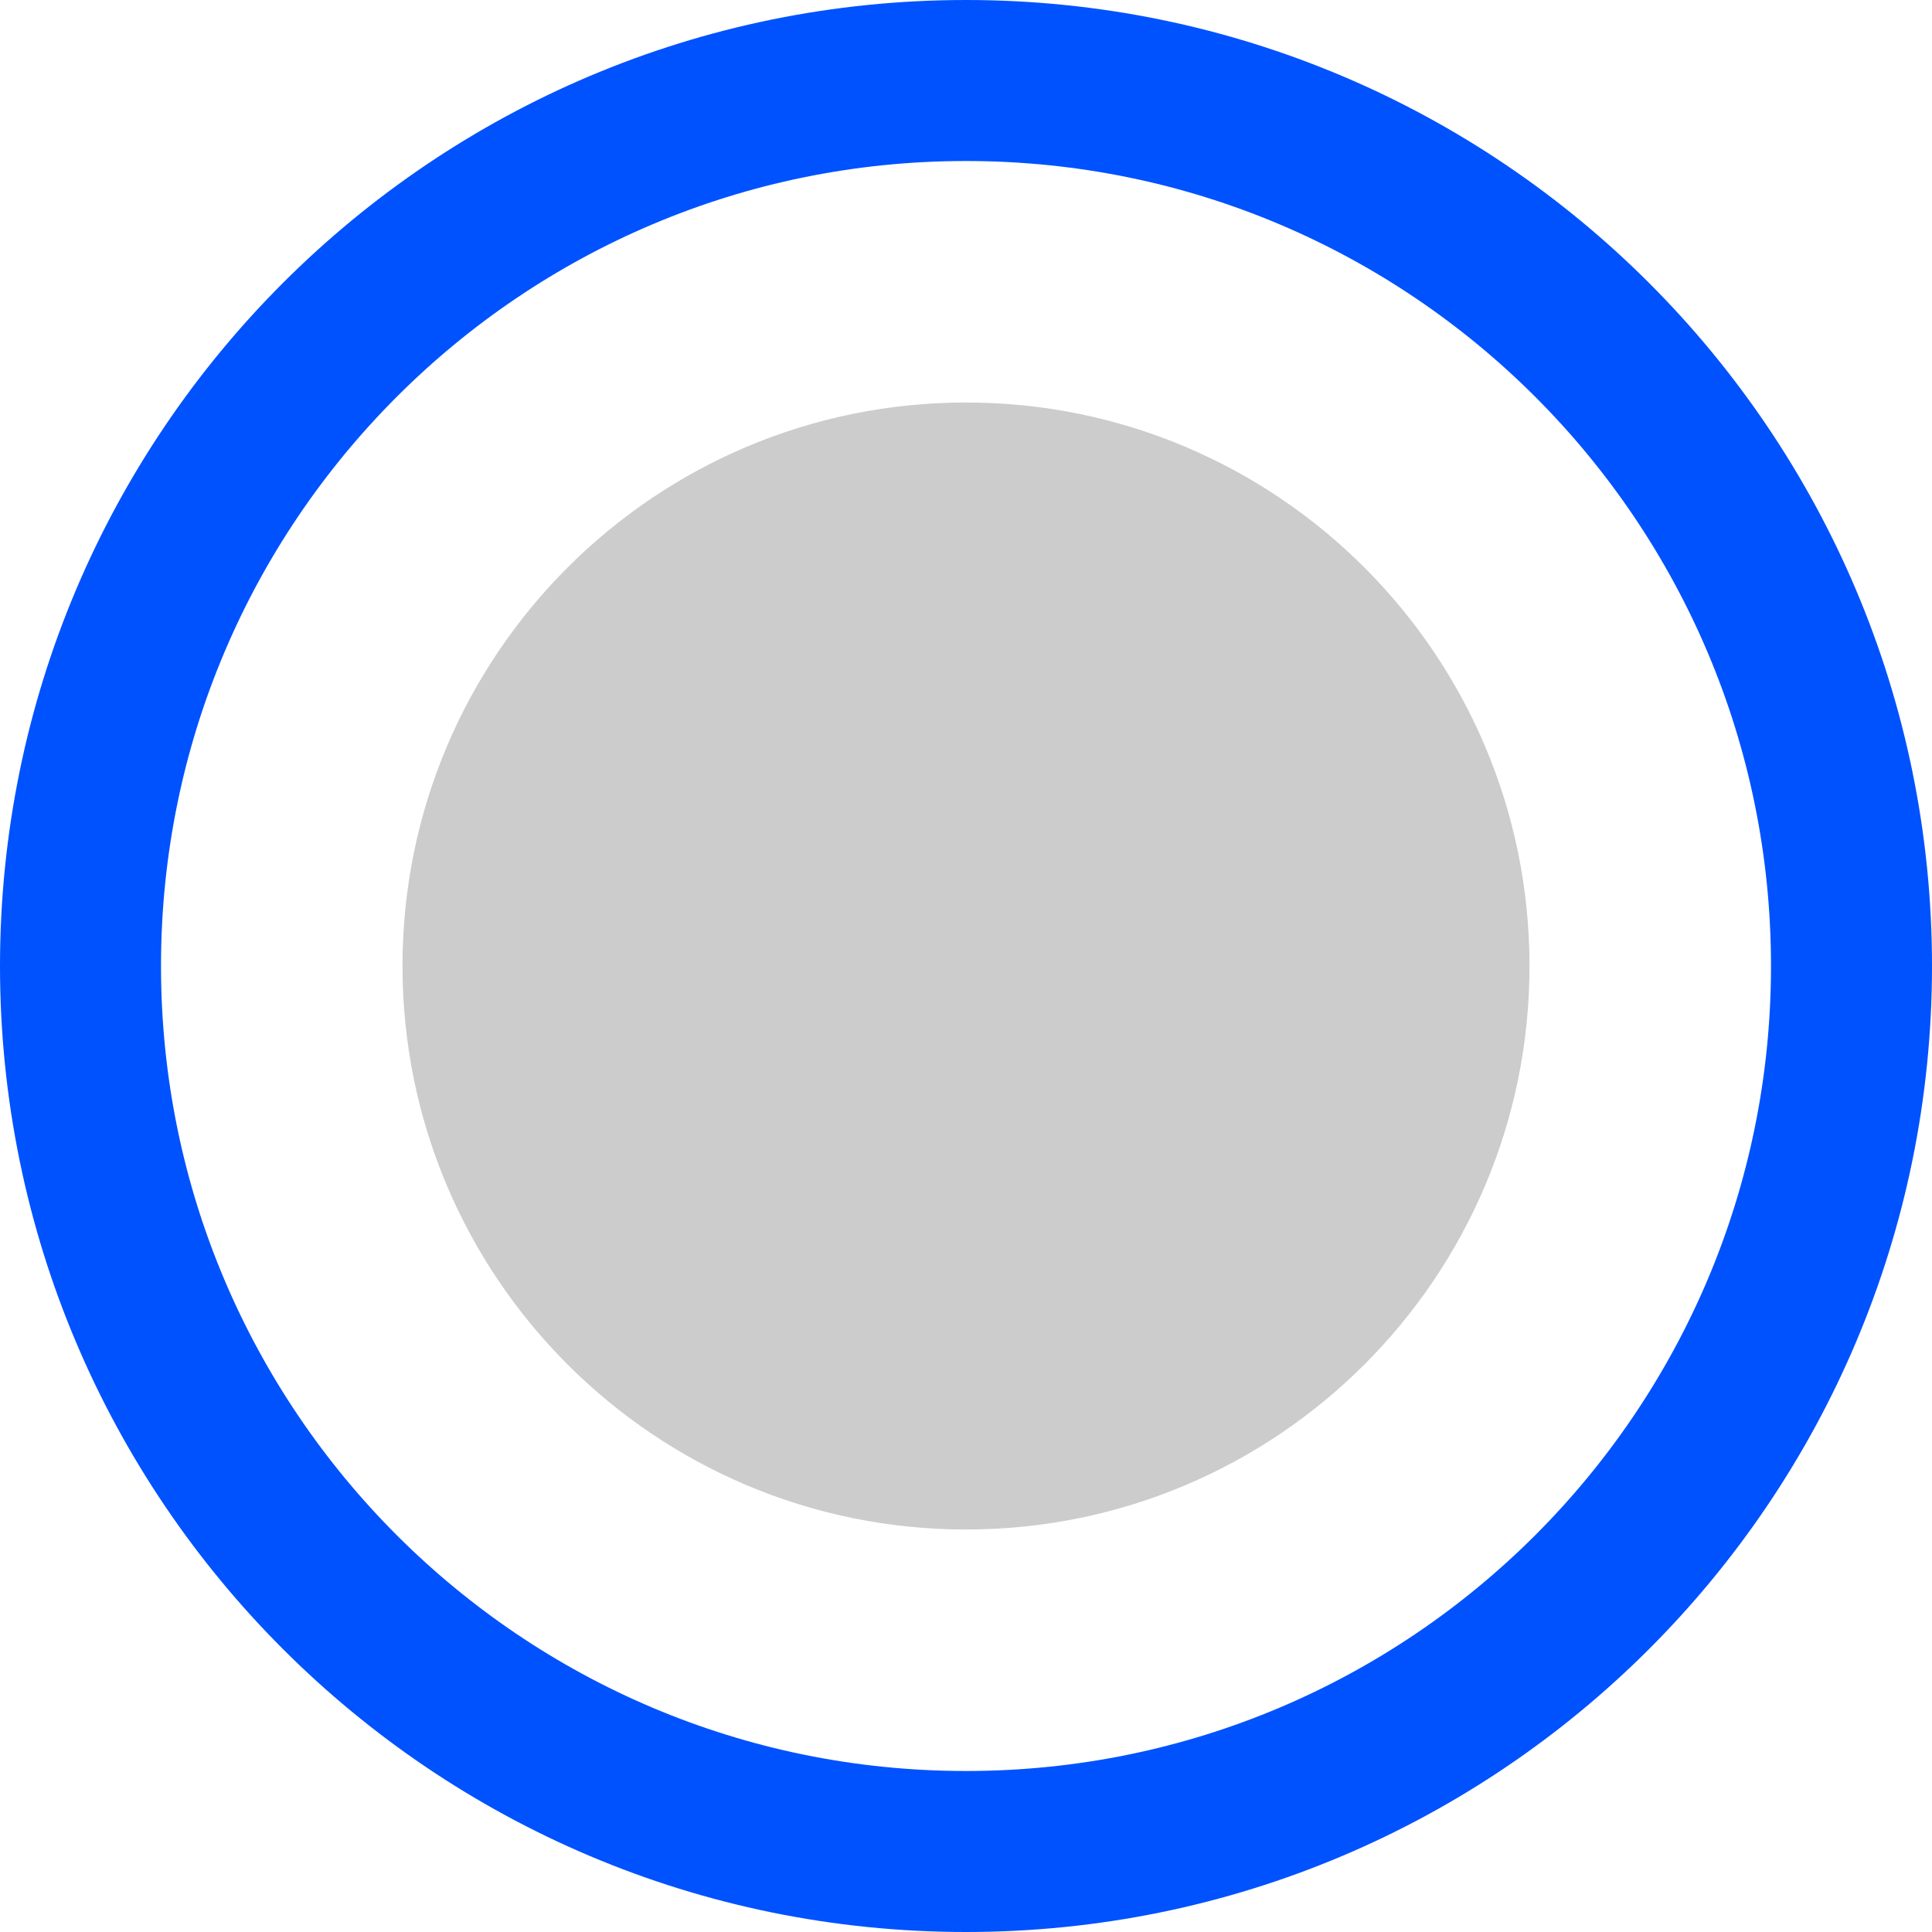
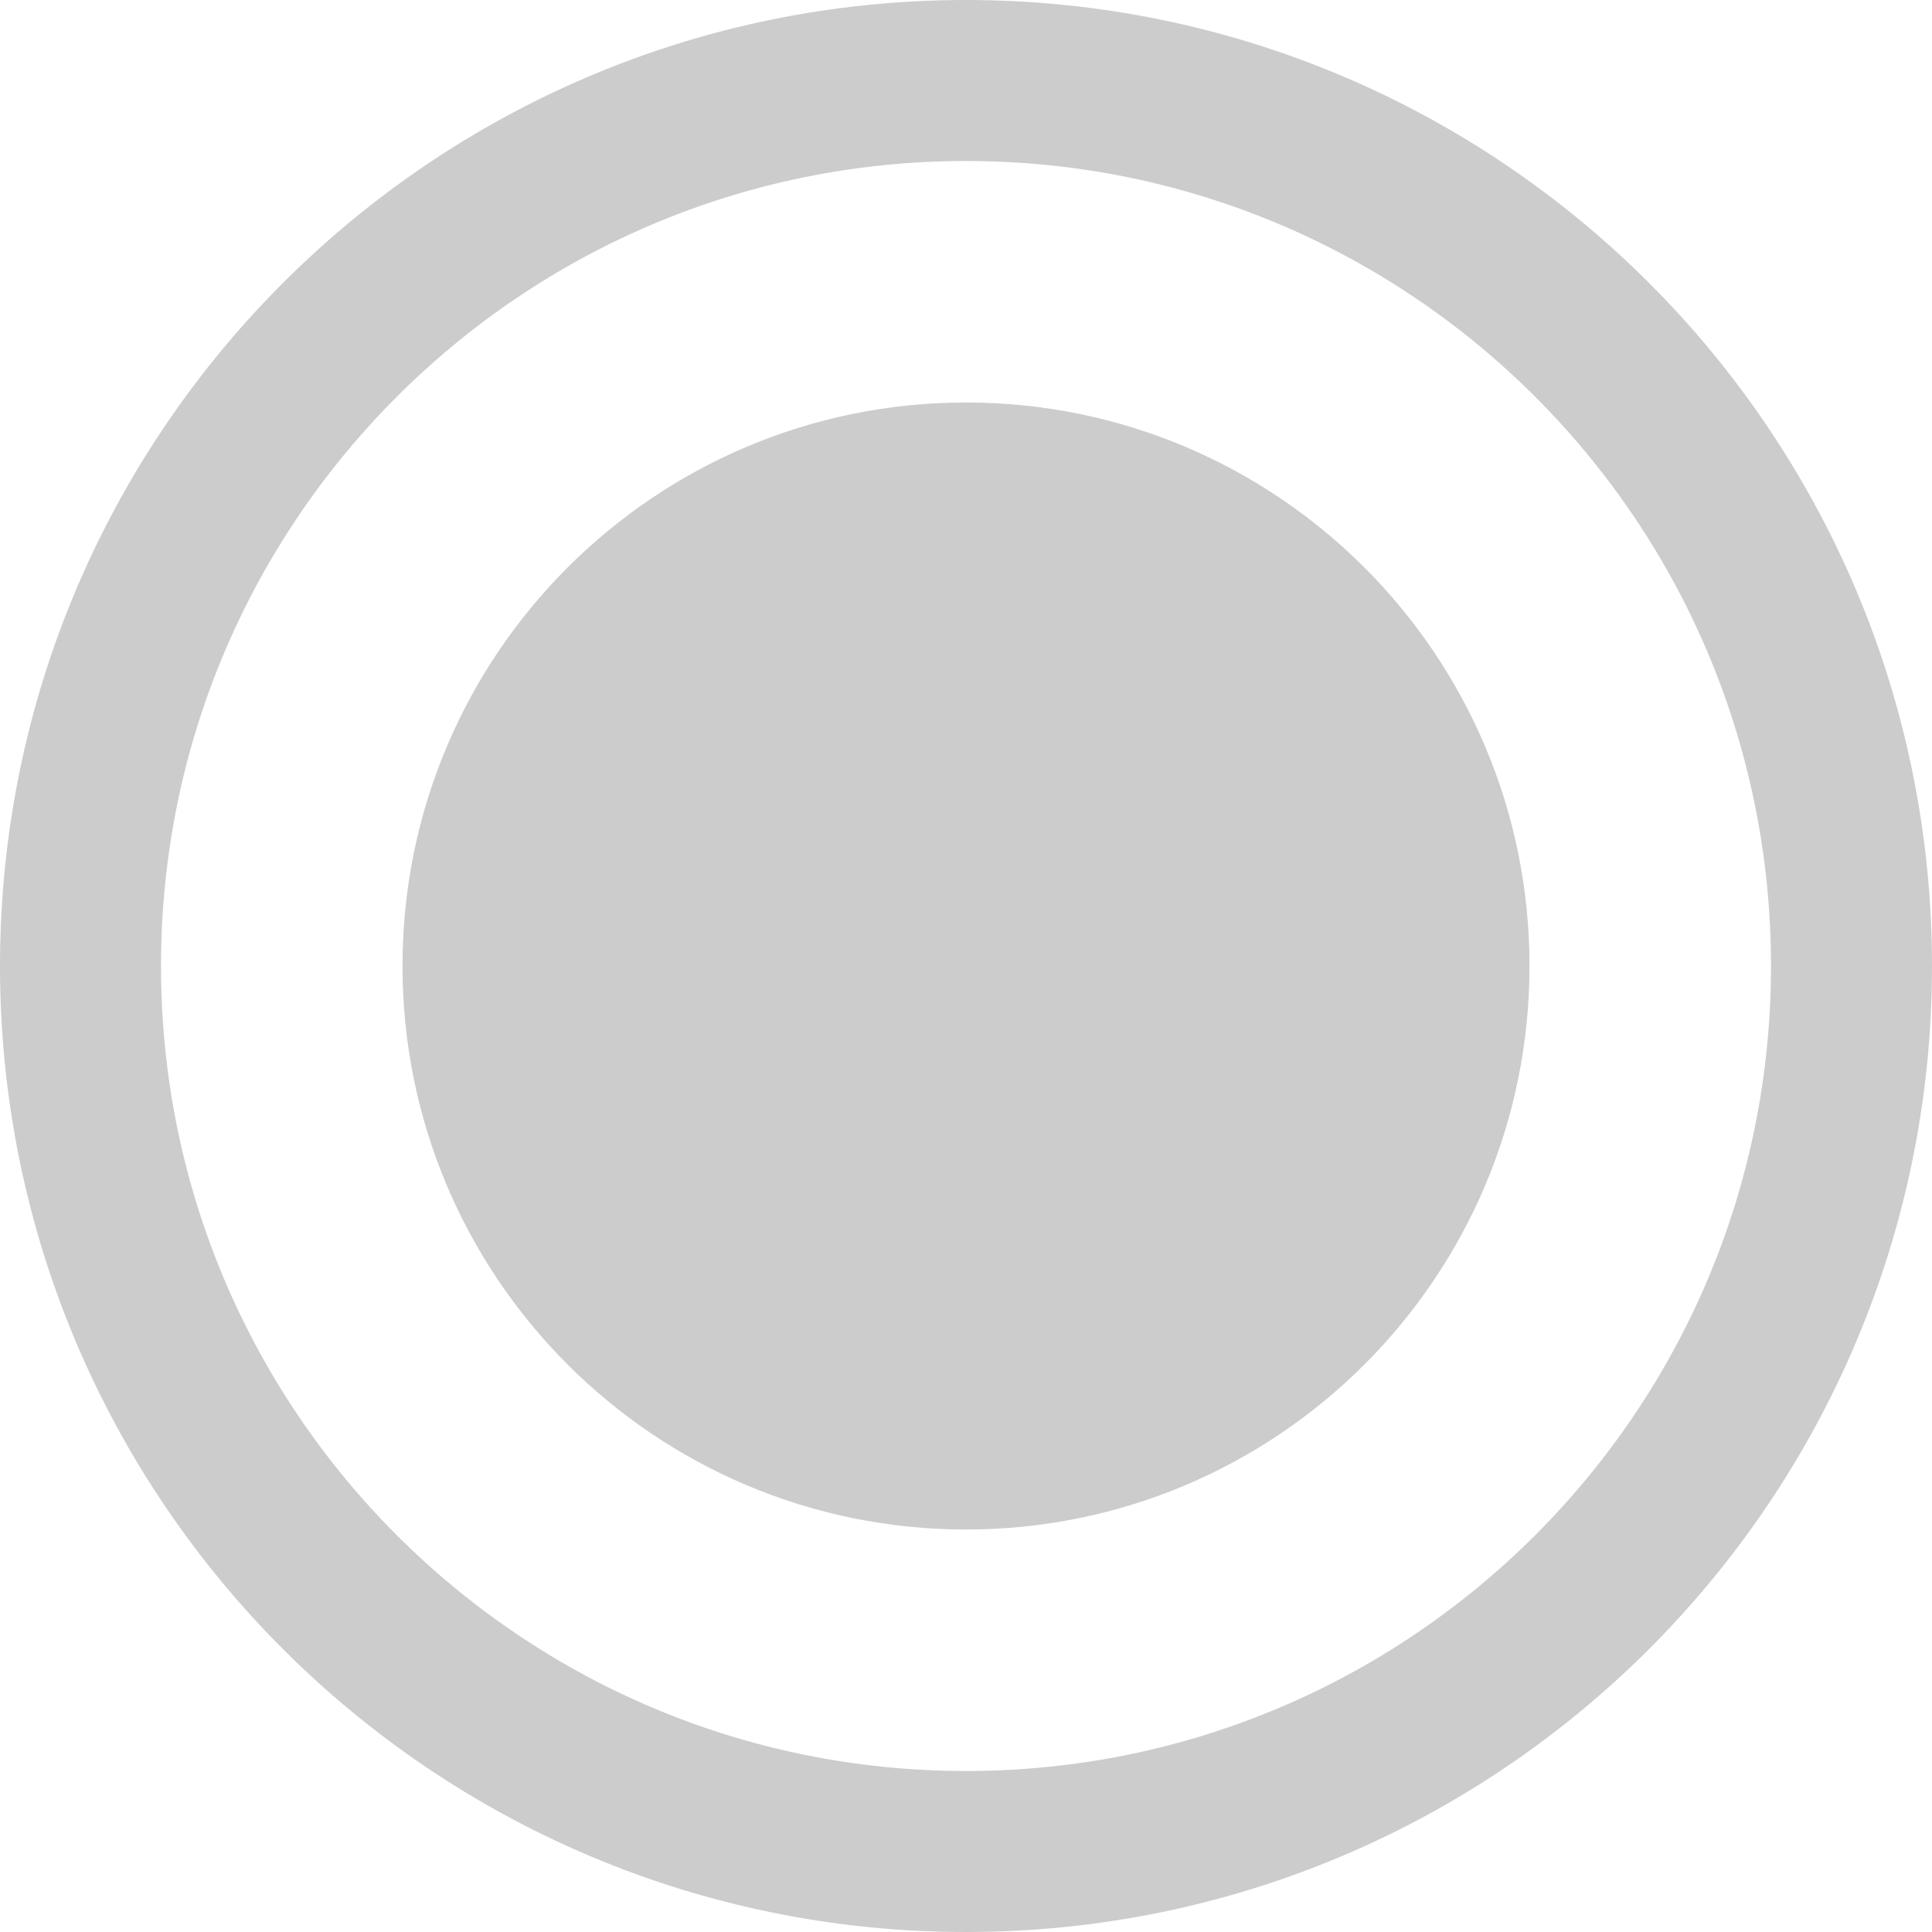
<svg xmlns="http://www.w3.org/2000/svg" width="24" height="24" viewBox="0 0 24 24" fill="none">
-   <path d="M23 12C23 18.075 18.075 23 12 23C5.925 23 1 18.075 1 12C1 5.925 5.925 1 12 1C18.075 1 23 5.925 23 12Z" stroke="#0052FF" stroke-width="2" />
+   <path d="M23 12C23 18.075 18.075 23 12 23C5.925 23 1 18.075 1 12C1 5.925 5.925 1 12 1C18.075 1 23 5.925 23 12Z" stroke="#ccc" stroke-width="2" />
  <path d="M12 19C15.866 19 19 15.866 19 12C19 8.134 15.866 5 12 5C8.134 5 5 8.134 5 12C5 15.866 8.134 19 12 19Z" fill="#ccc" />
</svg>
